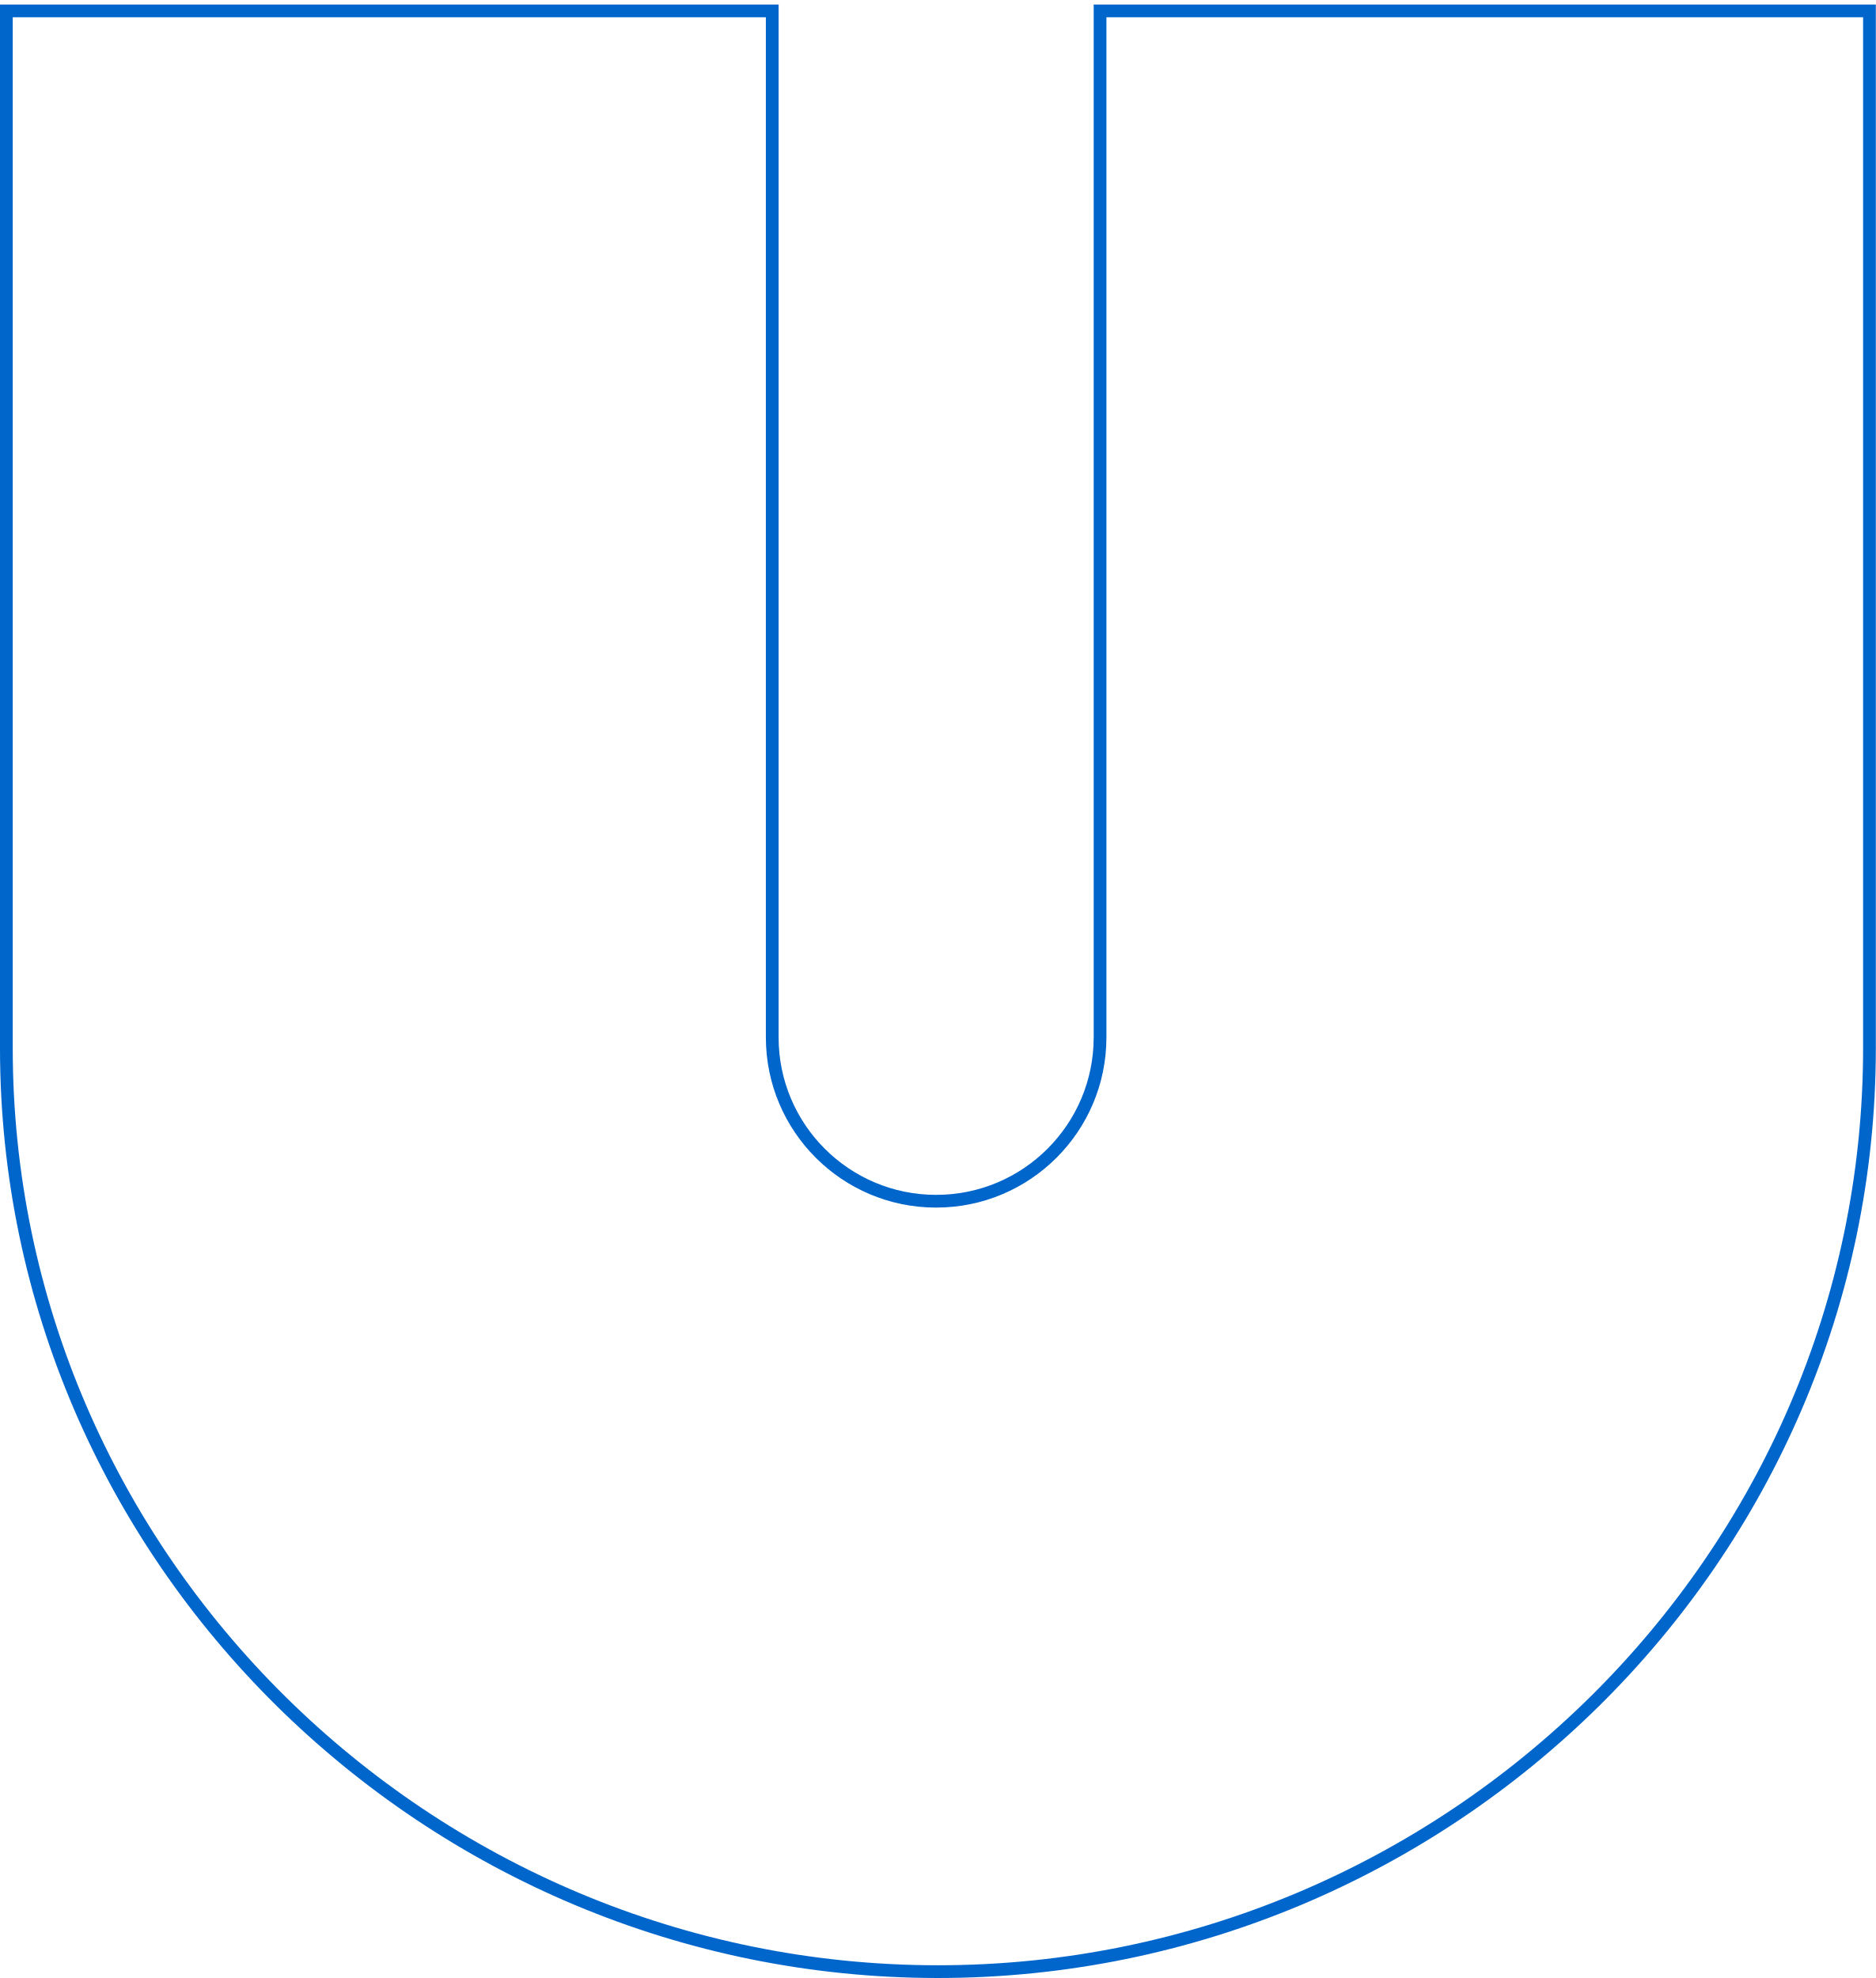
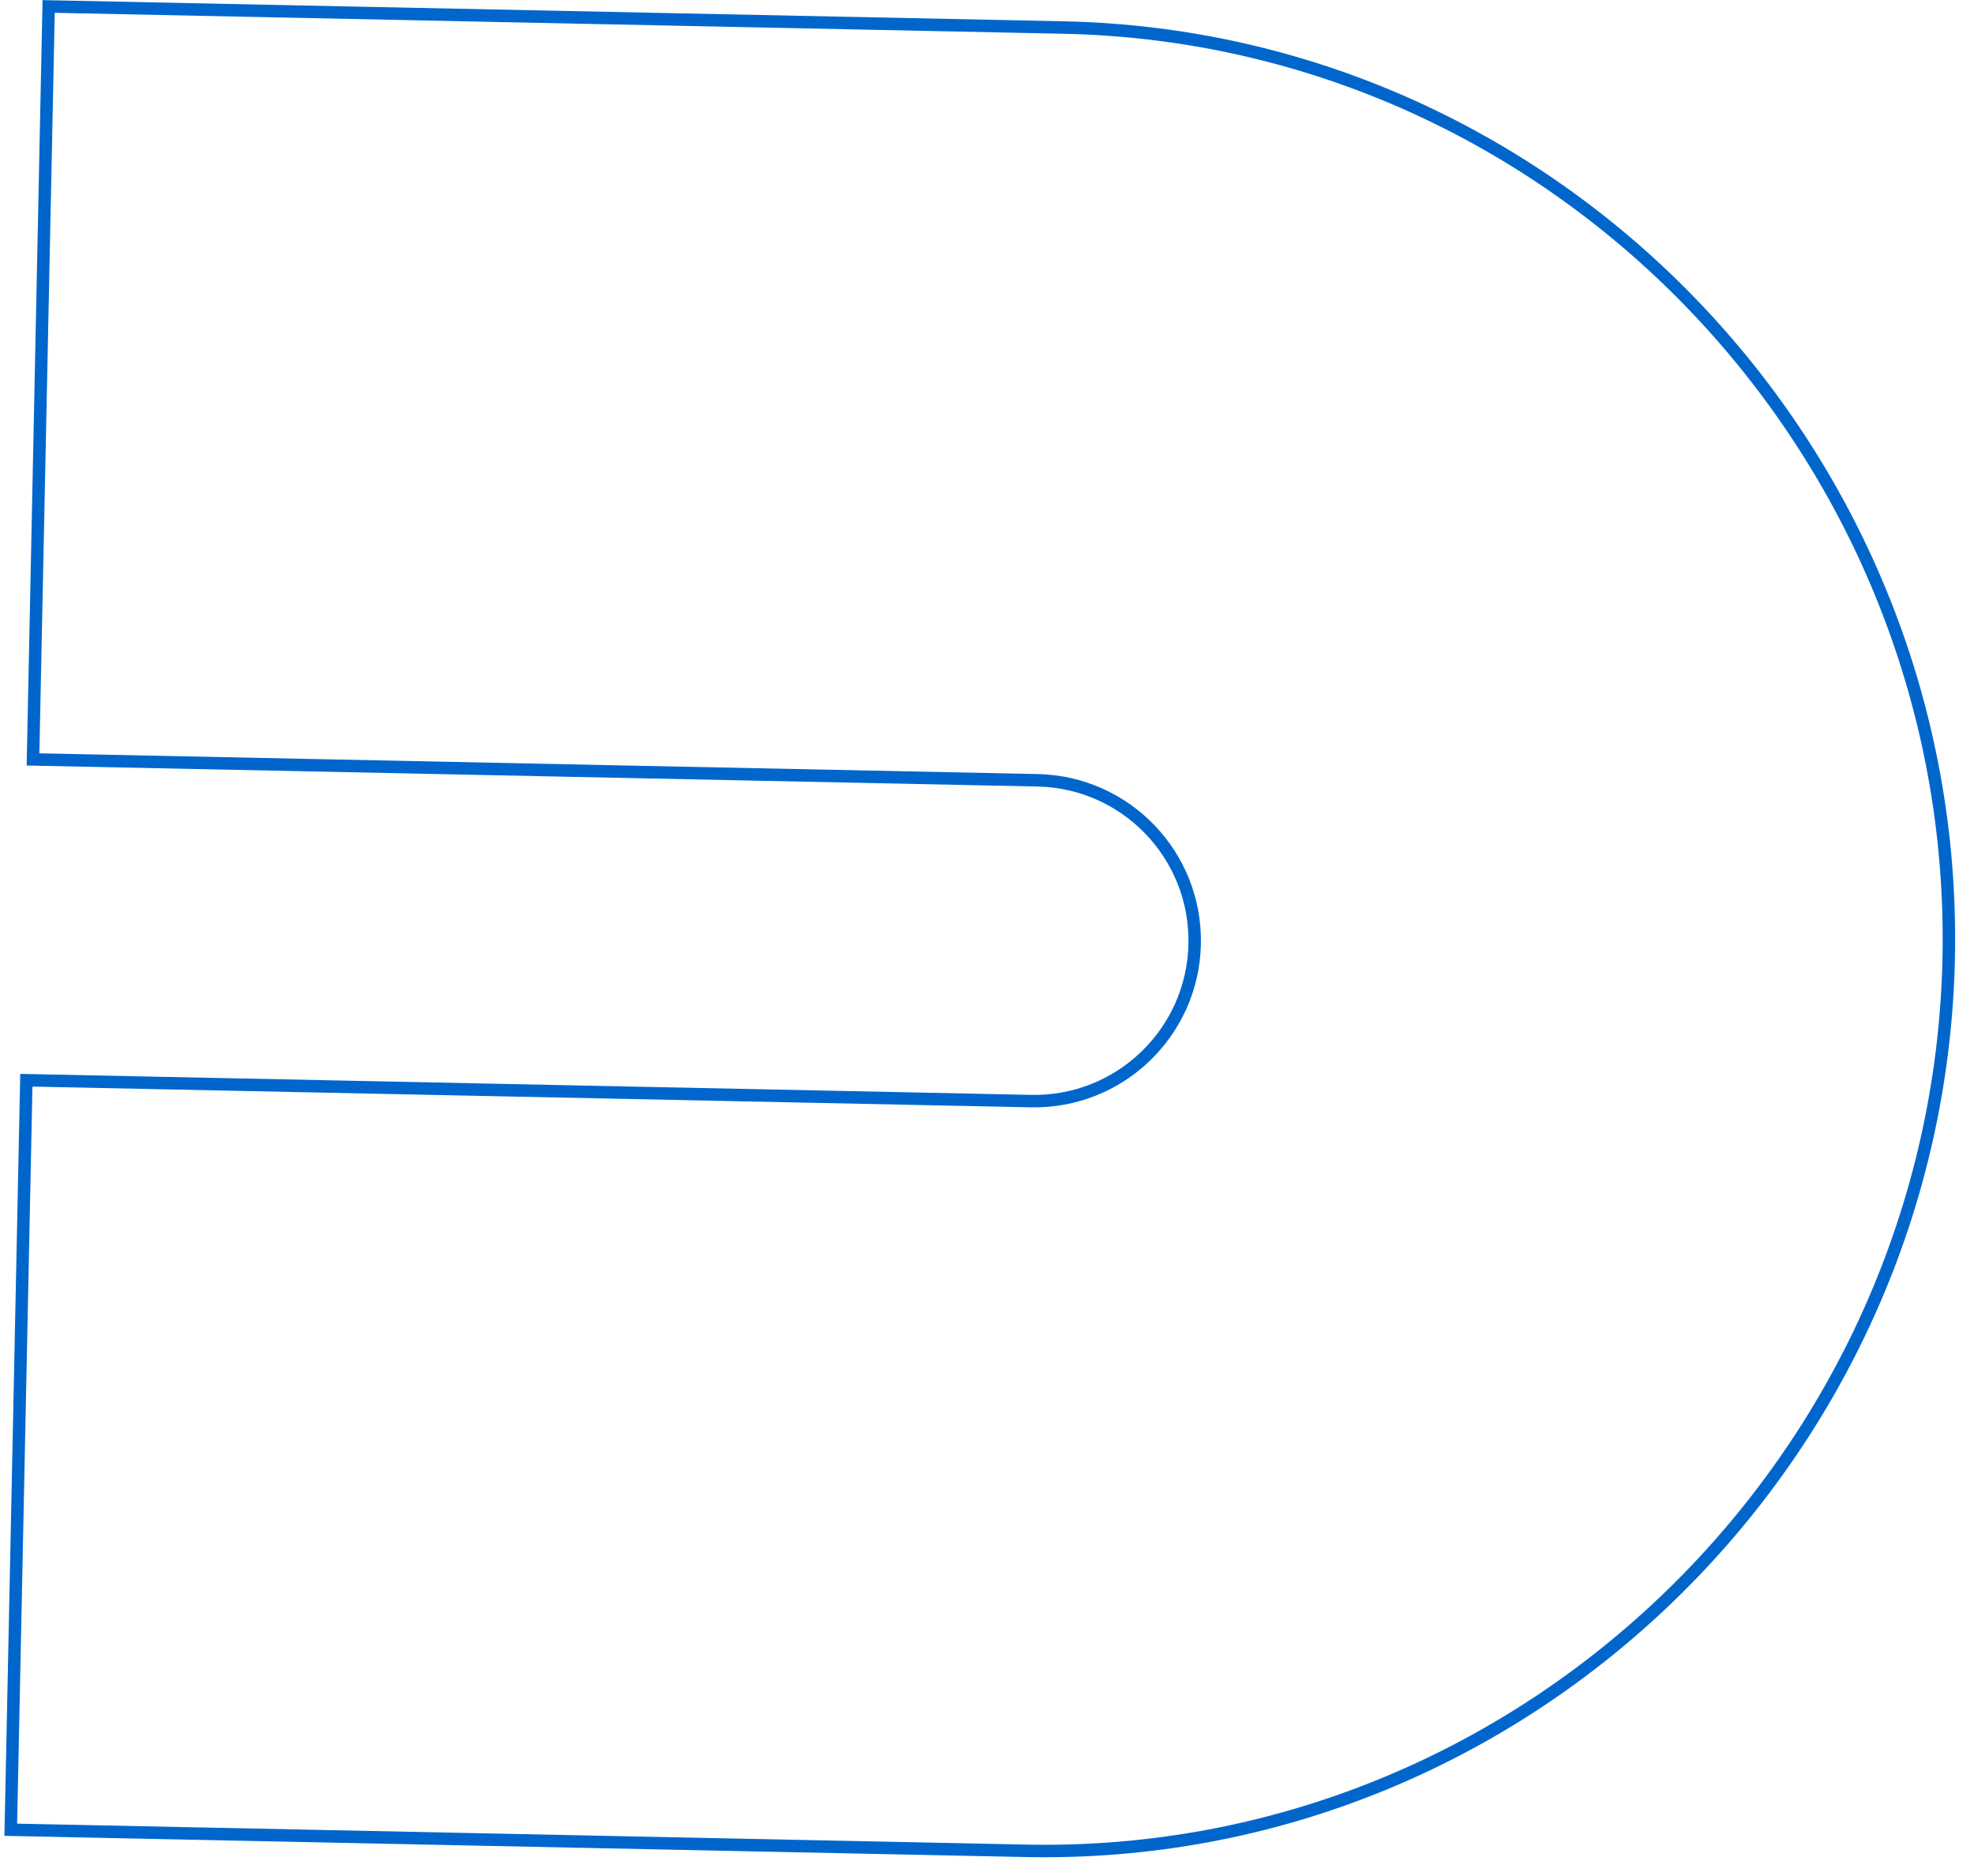
- <svg xmlns="http://www.w3.org/2000/svg" preserveAspectRatio="none" overflow="visible" style="display: block;" width="589.351" height="621.47" viewBox="0 0 589.351 621.47" fill="none">
-   <path id="Exclude" d="M242.621 3.42V325.918C242.621 354.359 265.677 377.415 294.118 377.415C322.559 377.415 345.615 354.359 345.615 325.918V3.42H587.351V329.259C587.35 489.516 454.976 619.47 294.675 619.47C134.374 619.469 2 489.516 2 329.259V3.42H242.621Z" stroke="#0066CC" stroke-width="4" />
+ <svg xmlns="http://www.w3.org/2000/svg" preserveAspectRatio="none" width="633.57" height="602.13" viewBox="0 0 633.57 602.13" fill="none">
+   <g transform="translate(22.11 -9.67) rotate(-88.81 294.6755 310.735)">
+     <path id="Exclude" d="M242.621 3.42V325.918C242.621 354.359 265.677 377.415 294.118 377.415C322.559 377.415 345.615 354.359 345.615 325.918V3.42H587.351V329.259C587.35 489.516 454.976 619.47 294.675 619.47C134.374 619.469 2 489.516 2 329.259V3.42H242.621Z" stroke="#0066CC" stroke-width="4" />
+   </g>
</svg>
